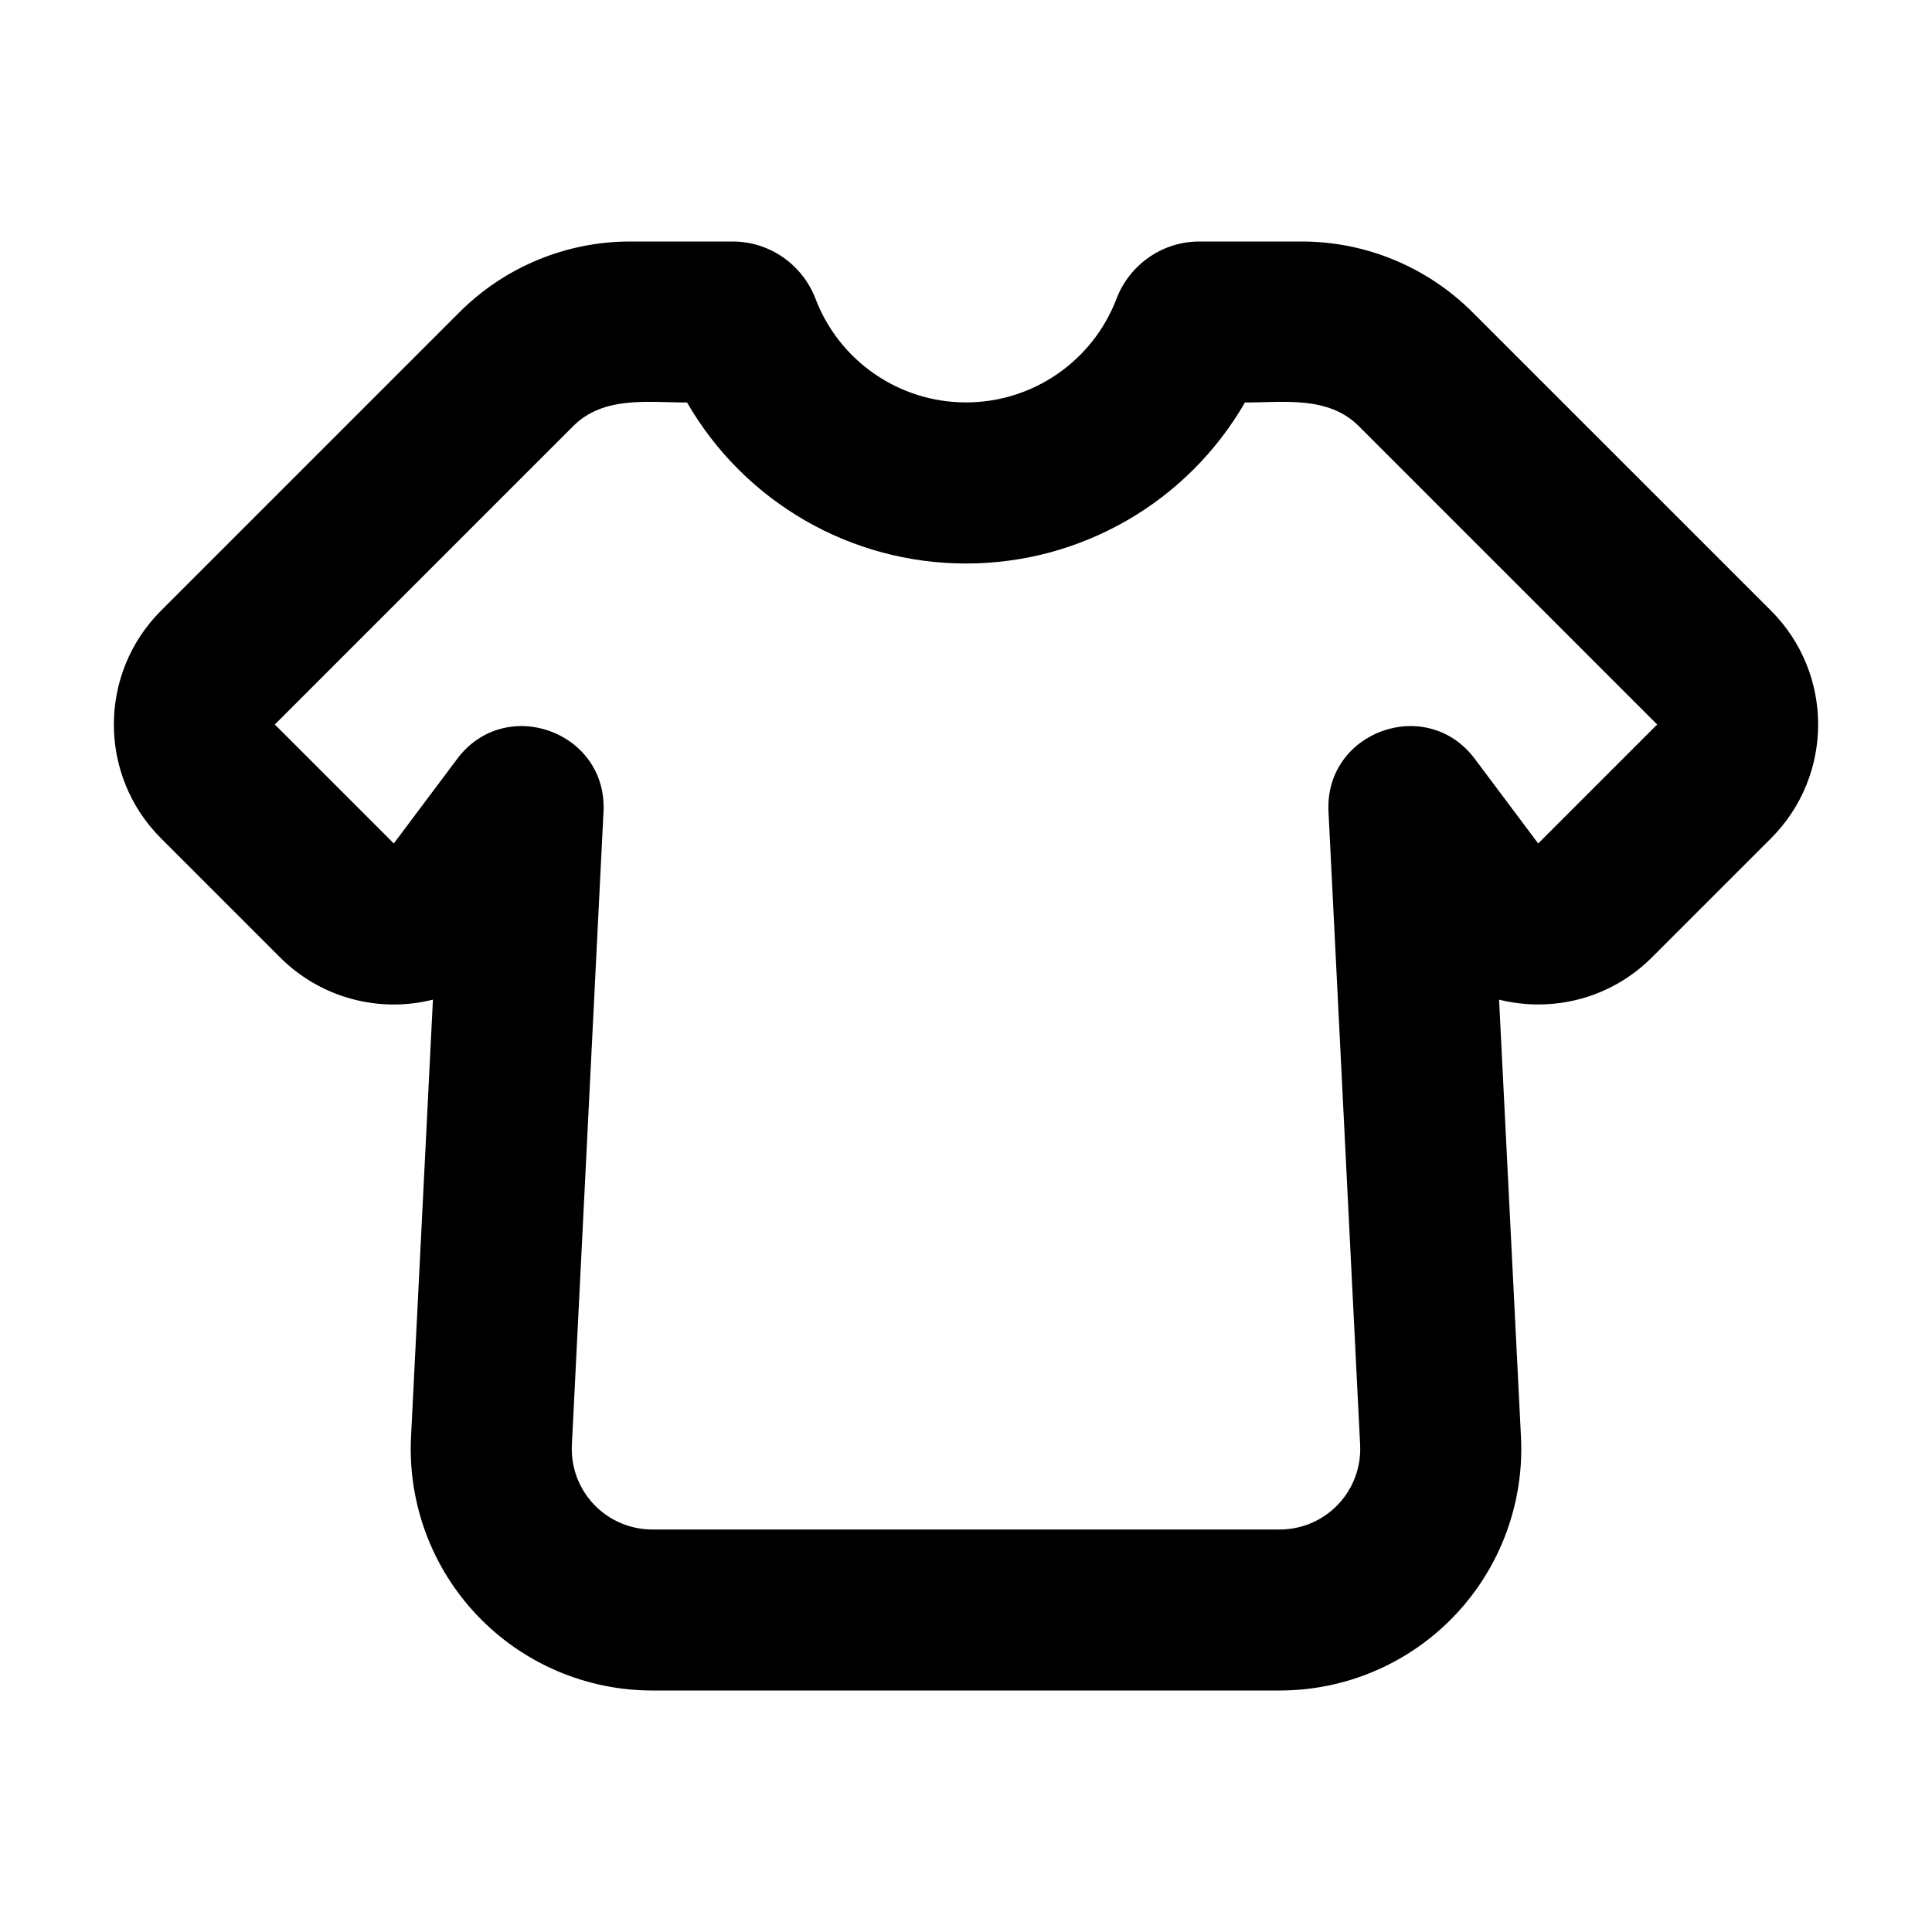
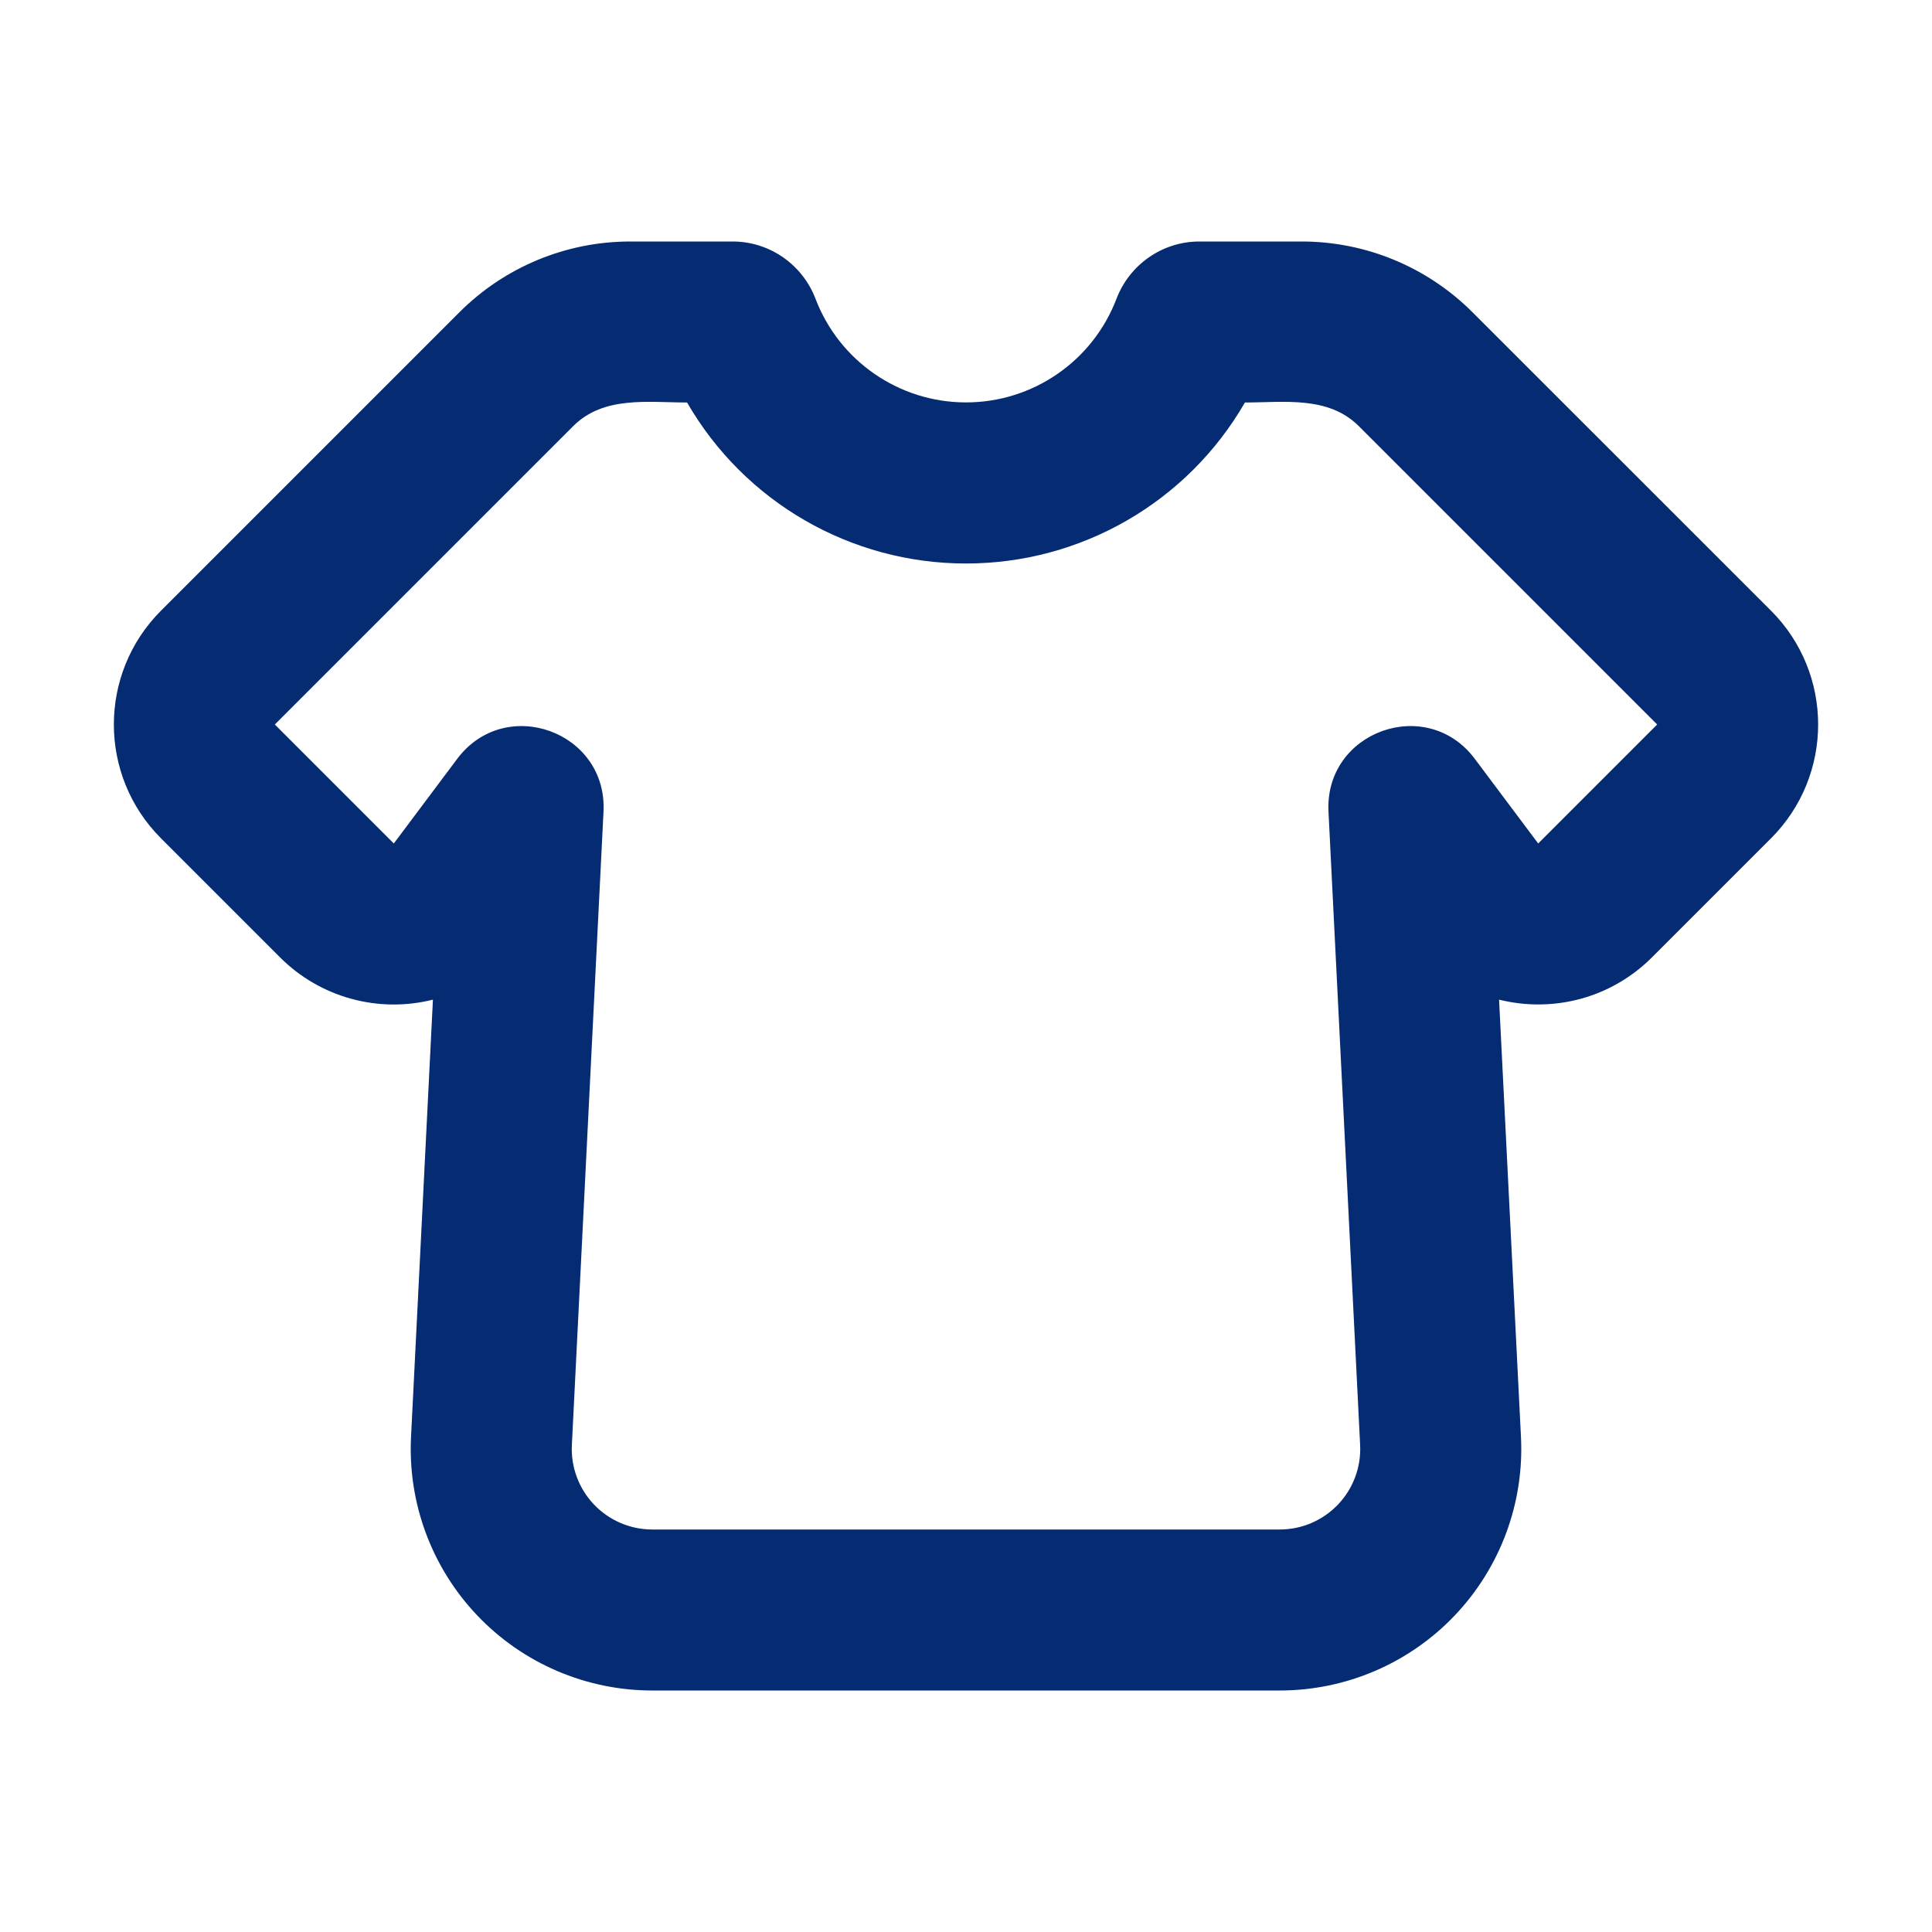
<svg xmlns="http://www.w3.org/2000/svg" viewBox="0 0 24 24">
  <g fill="none" fill-rule="evenodd">
    <path d="M24 0v24H0V0zM12.593 23.258l-.011.002l-.071.035l-.02.004l-.014-.004l-.071-.035c-.01-.004-.019-.001-.024.005l-.004.01l-.017.428l.005.02l.01.013l.104.074l.015.004l.012-.004l.104-.074l.012-.016l.004-.017l-.017-.427c-.002-.01-.009-.017-.017-.018m.265-.113l-.013.002l-.185.093l-.01.01l-.003.011l.018.43l.005.012l.008.007l.201.093c.012.004.023 0 .029-.008l.004-.014l-.034-.614c-.003-.012-.01-.02-.02-.022m-.715.002a.023.023 0 0 0-.027.006l-.006.014l-.034.614c0 .012.007.02.017.024l.015-.002l.201-.093l.01-.008l.004-.011l.017-.43l-.003-.012l-.01-.01z" />
-     <path fill="black" d="M7.121 5.293L3.414 9l1.478 1.478l.788-1.052c.598-.797 1.867-.339 1.817.657l-.393 7.867A1 1 0 0 0 8.102 19h7.796a1 1 0 0 0 .998-1.05l-.393-7.867c-.05-.996 1.219-1.454 1.817-.657l.788 1.052L20.586 9l-3.707-3.707C16.5 4.915 15.95 5 15.465 5A3.998 3.998 0 0 1 12 7a3.998 3.998 0 0 1-3.465-2c-.486 0-1.036-.085-1.414.293M5.707 3.879A3 3 0 0 1 7.828 3H9.1c.472 0 .872.297 1.03.71a2.001 2.001 0 0 0 3.74 0c.158-.413.558-.71 1.03-.71h1.272a3 3 0 0 1 2.12.879L22 7.586a2 2 0 0 1 0 2.828l-1.478 1.478c-.52.52-1.246.689-1.9.526l.272 5.432A3 3 0 0 1 15.898 21H8.102a3 3 0 0 1-2.996-3.15l.272-5.432a1.996 1.996 0 0 1-1.9-.526L2 10.414a2 2 0 0 1 0-2.828z" />
+     <path fill="#052B73" d="M7.121 5.293L3.414 9l1.478 1.478l.788-1.052c.598-.797 1.867-.339 1.817.657l-.393 7.867A1 1 0 0 0 8.102 19h7.796a1 1 0 0 0 .998-1.05l-.393-7.867c-.05-.996 1.219-1.454 1.817-.657l.788 1.052L20.586 9l-3.707-3.707C16.5 4.915 15.95 5 15.465 5A3.998 3.998 0 0 1 12 7a3.998 3.998 0 0 1-3.465-2c-.486 0-1.036-.085-1.414.293M5.707 3.879A3 3 0 0 1 7.828 3H9.1c.472 0 .872.297 1.03.71a2.001 2.001 0 0 0 3.74 0c.158-.413.558-.71 1.03-.71h1.272a3 3 0 0 1 2.12.879L22 7.586a2 2 0 0 1 0 2.828l-1.478 1.478c-.52.52-1.246.689-1.9.526l.272 5.432A3 3 0 0 1 15.898 21H8.102a3 3 0 0 1-2.996-3.15l.272-5.432a1.996 1.996 0 0 1-1.9-.526L2 10.414a2 2 0 0 1 0-2.828z" />
  </g>
</svg>
